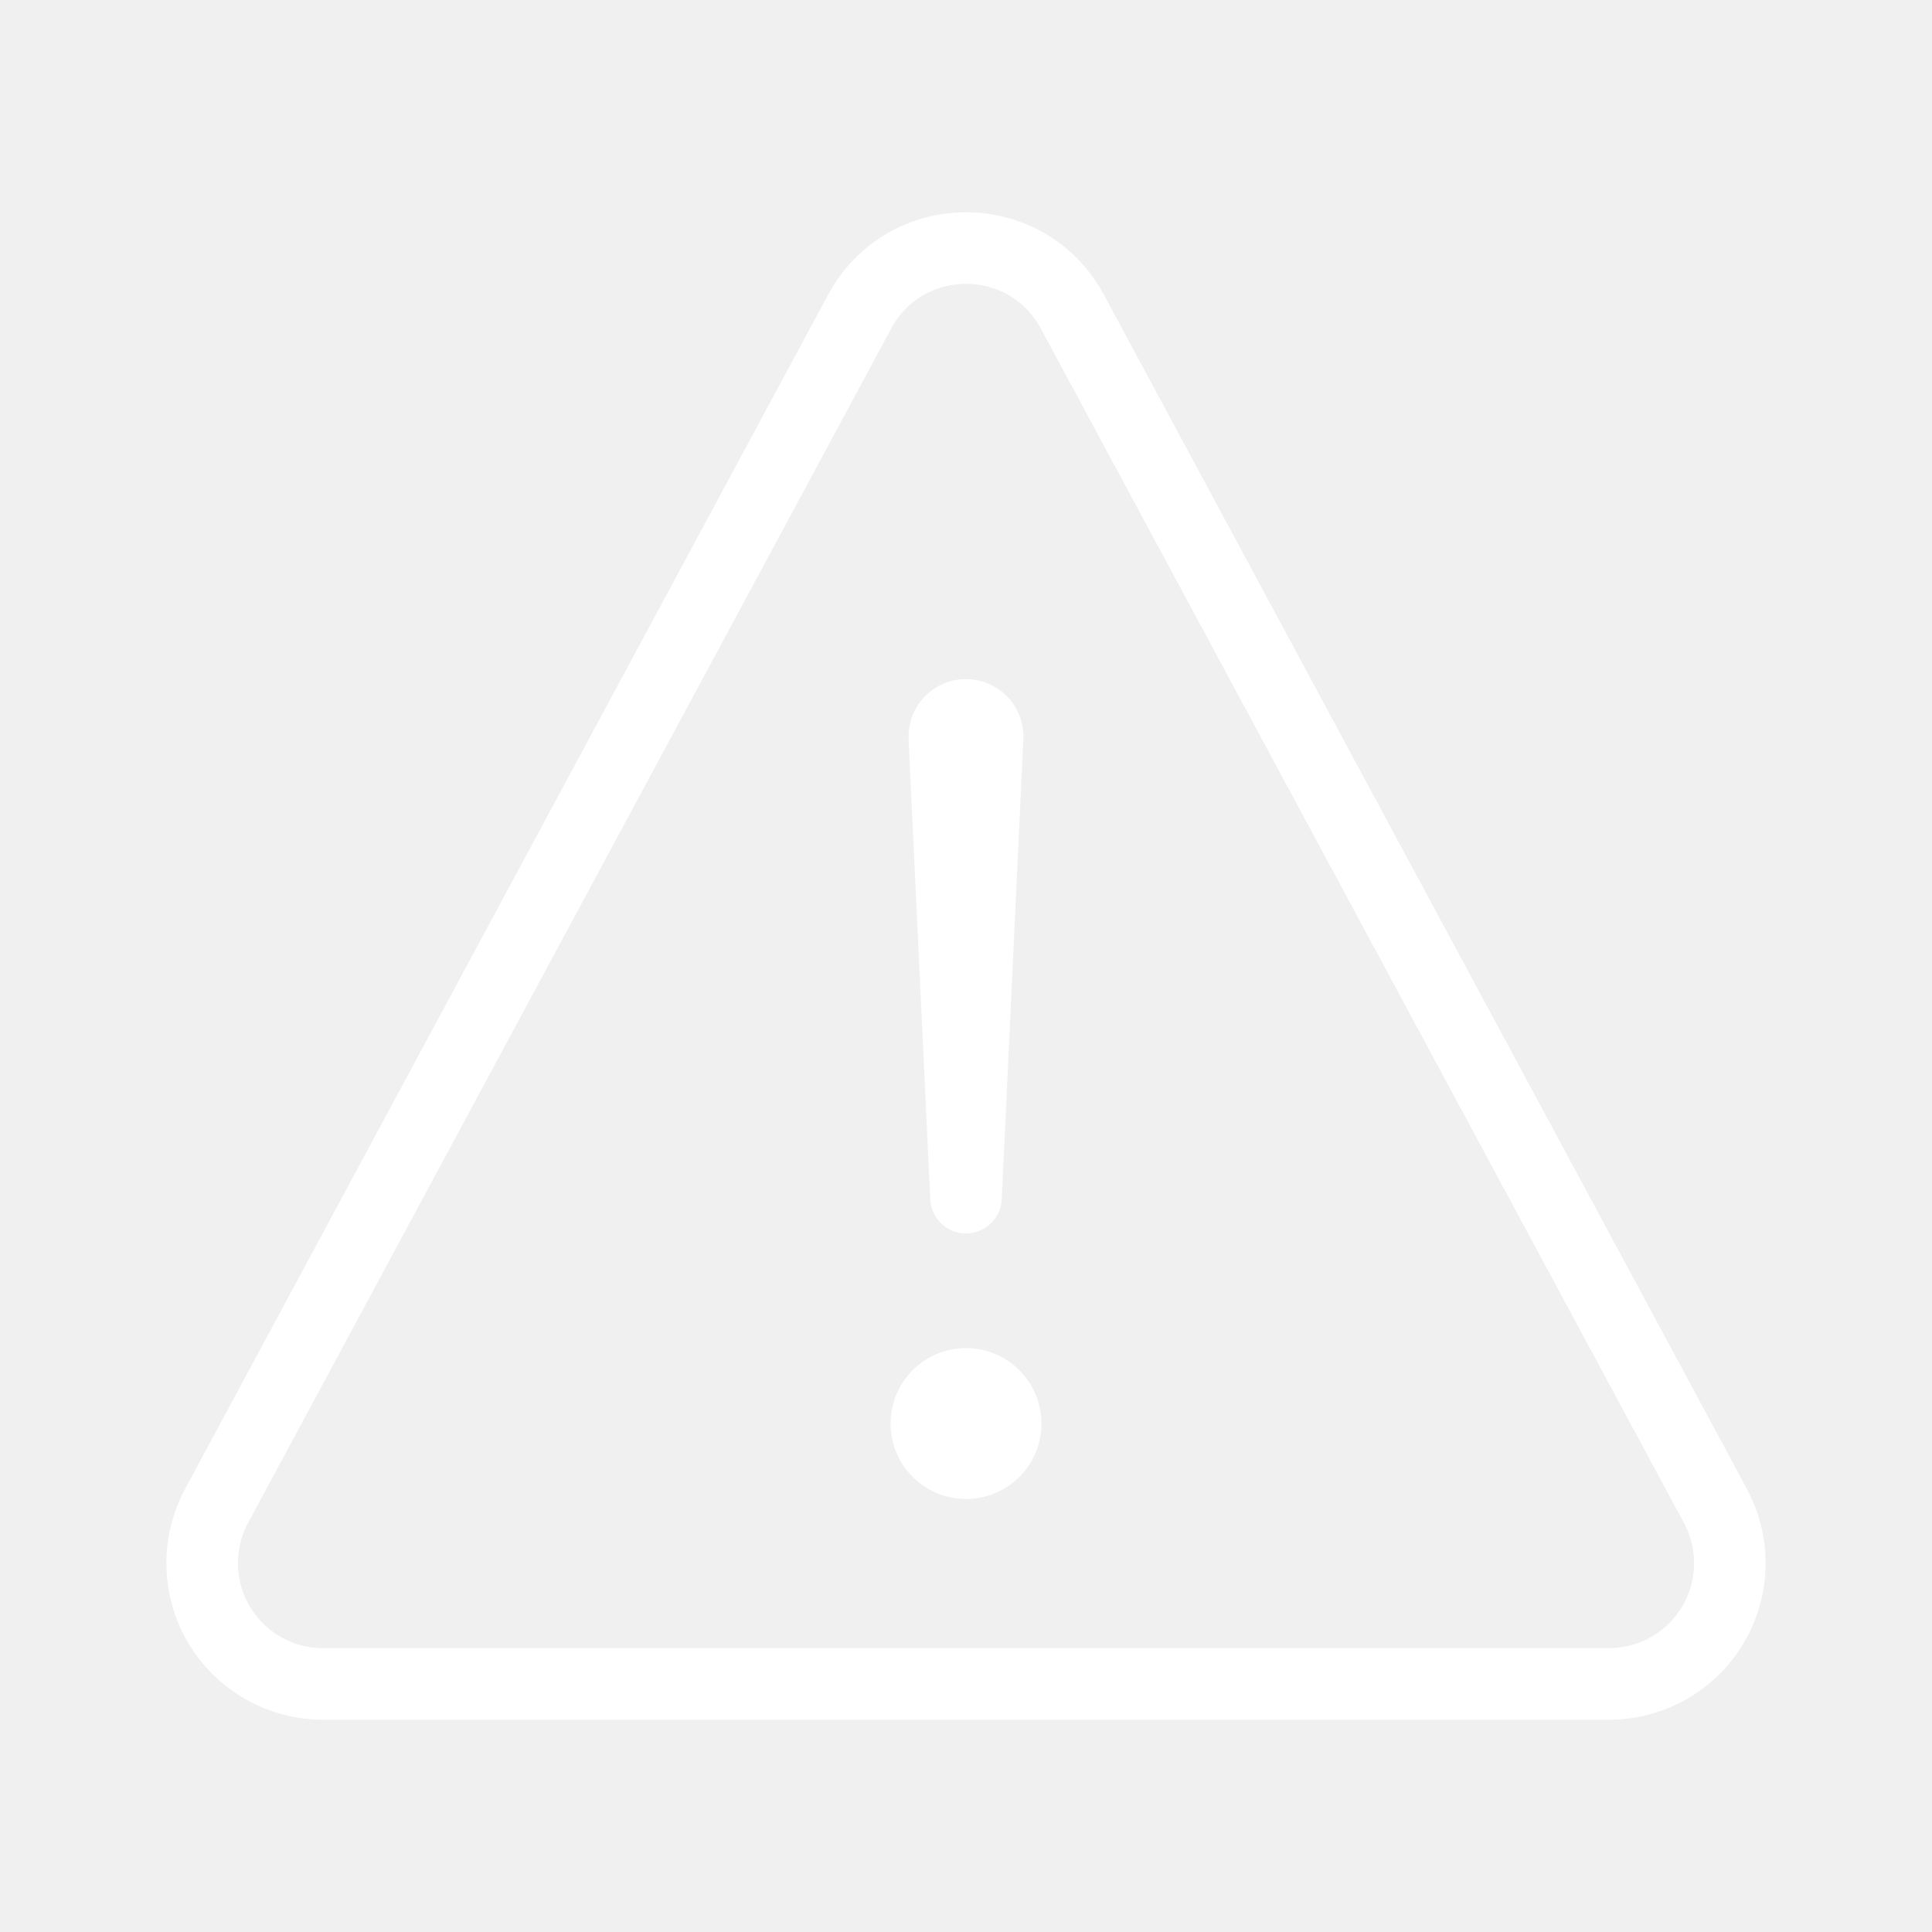
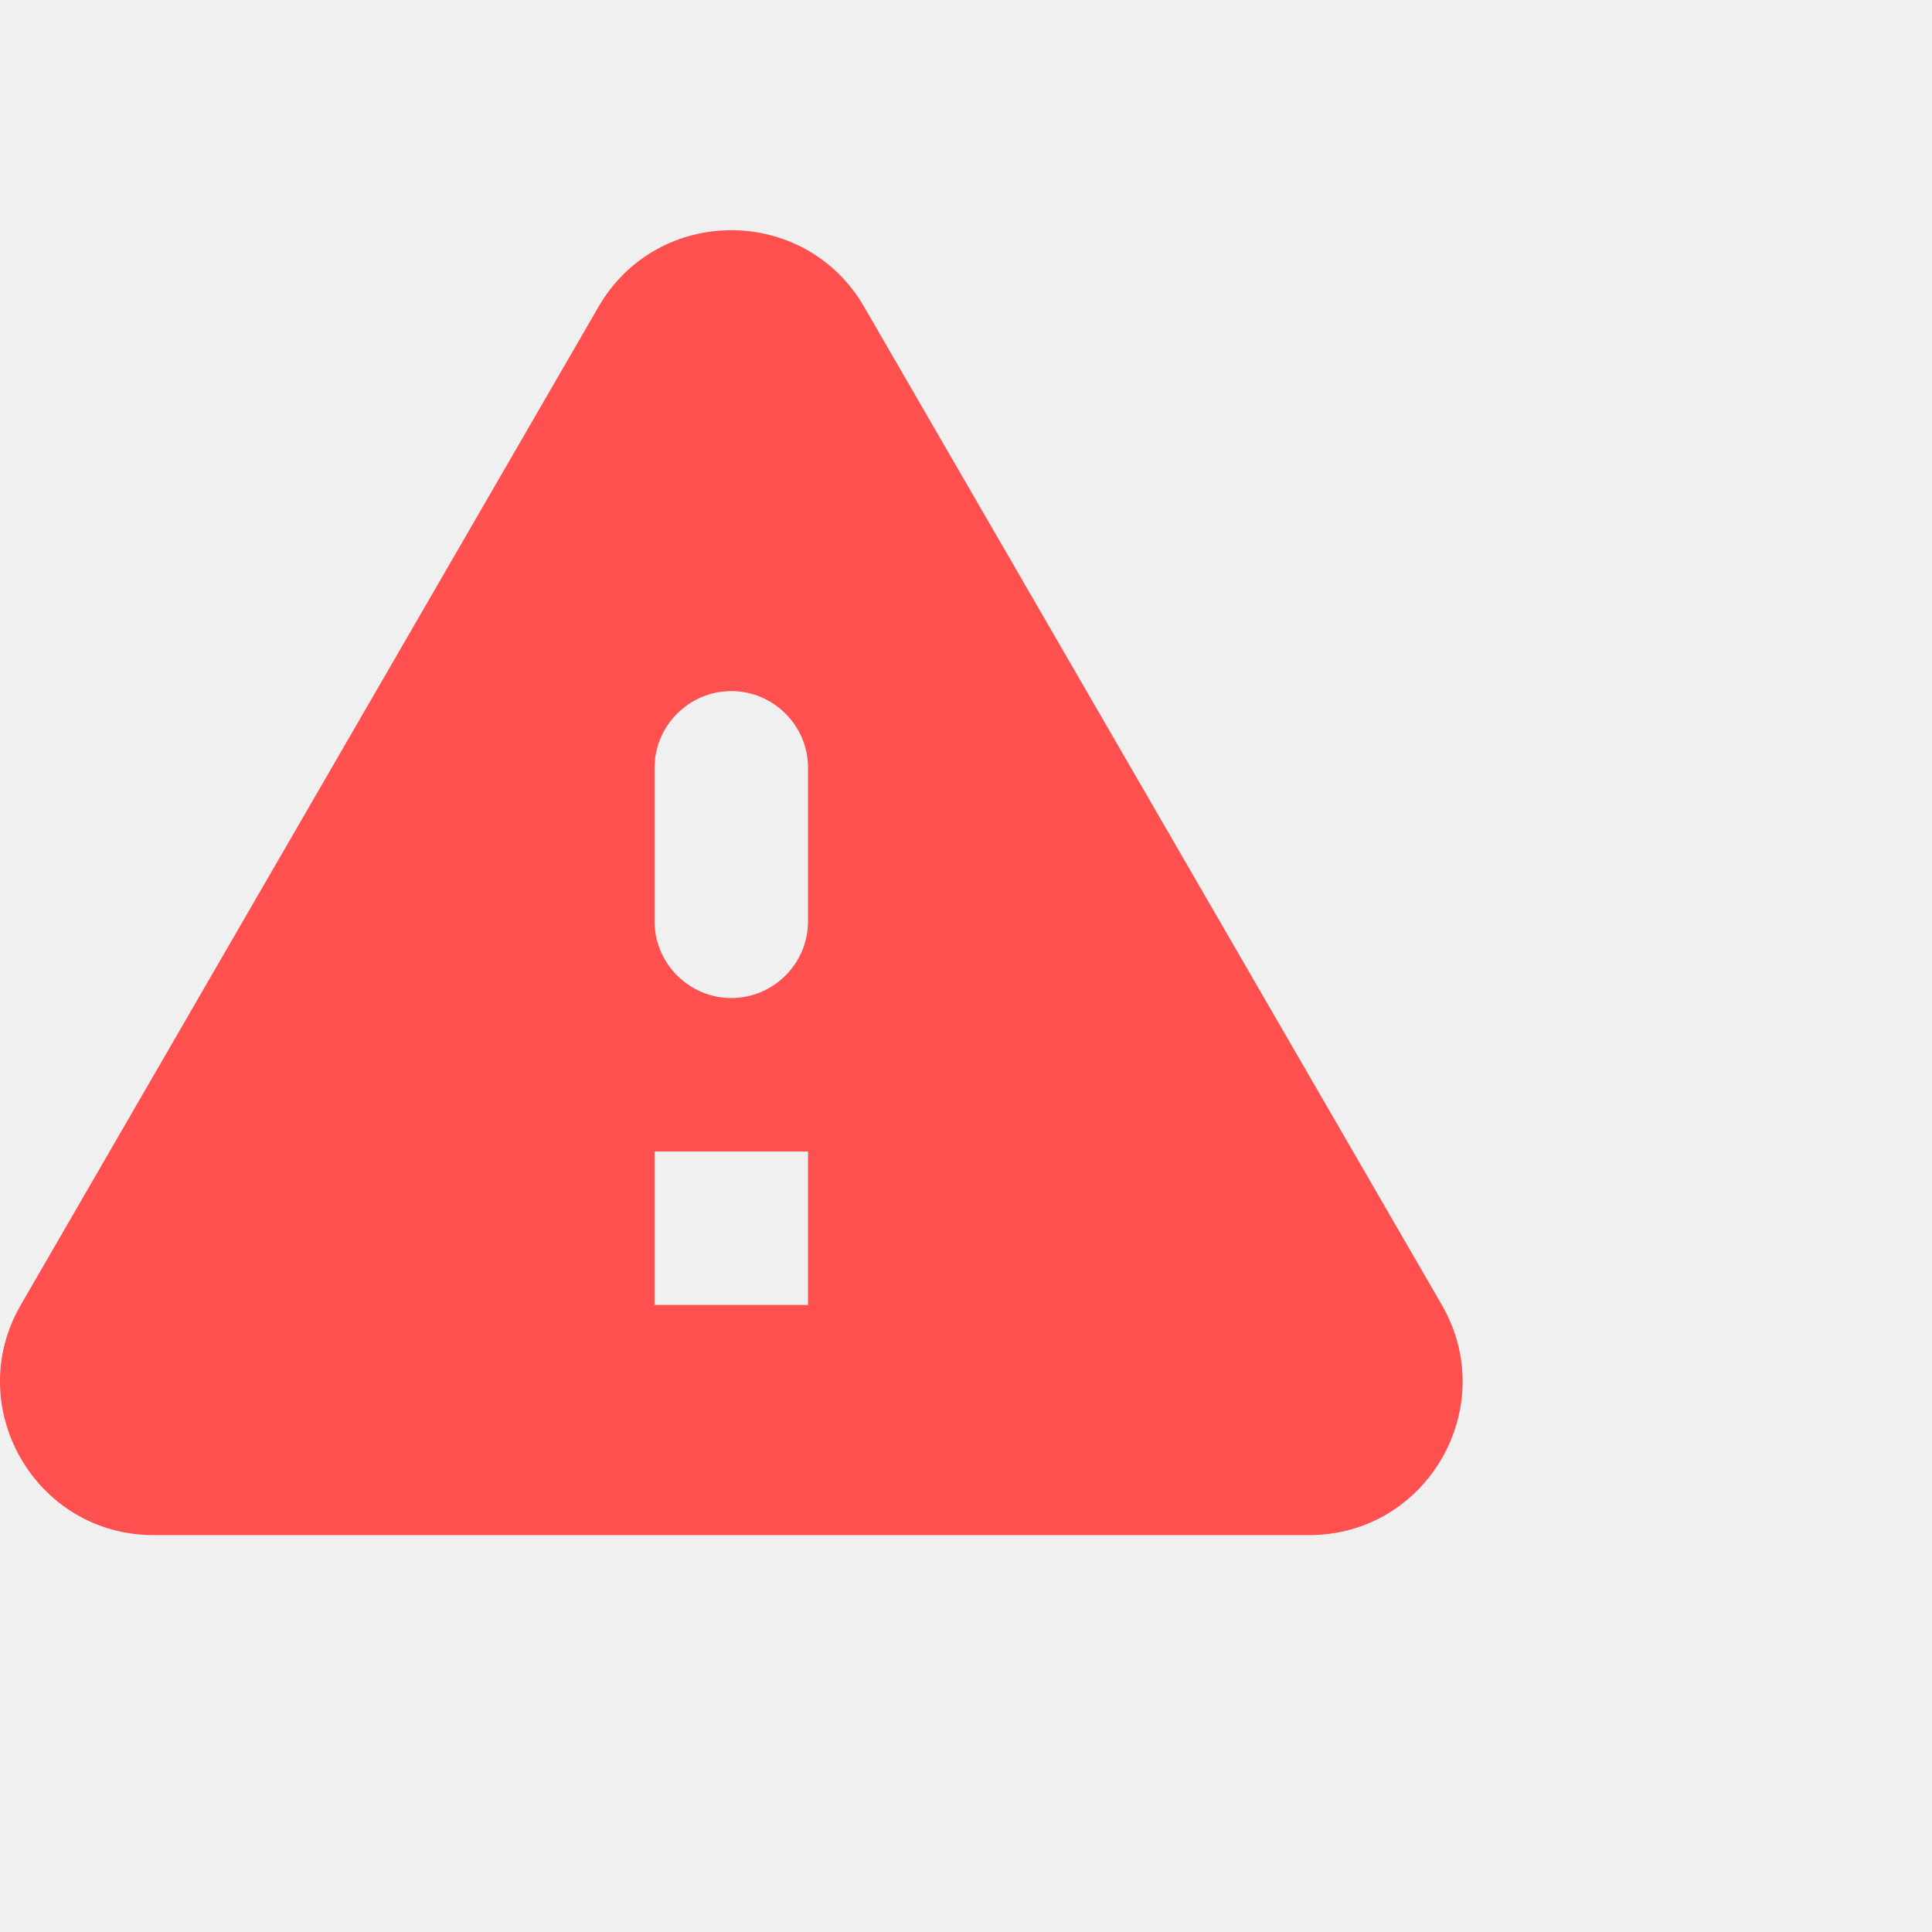
- <svg xmlns="http://www.w3.org/2000/svg" width="27" height="27" viewBox="0 0 27 27" fill="none">
-   <g clip-path="url(#clip0_1_5)">
-     <path d="M4.512 23.533H22.488C22.779 23.533 23.066 23.457 23.32 23.313C23.574 23.169 23.786 22.961 23.936 22.71C24.086 22.46 24.168 22.175 24.174 21.883C24.181 21.591 24.111 21.302 23.973 21.045L14.986 4.355C14.348 3.171 12.652 3.171 12.014 4.355L3.027 21.045C2.889 21.302 2.819 21.591 2.826 21.883C2.832 22.175 2.914 22.46 3.064 22.71C3.214 22.961 3.426 23.169 3.68 23.313C3.934 23.457 4.221 23.533 4.512 23.533Z" stroke="white" stroke-linecap="round" stroke-linejoin="round" />
-     <path d="M13.197 10.304L13.5 16.737L13.802 10.306C13.804 10.265 13.797 10.224 13.783 10.186C13.768 10.147 13.746 10.112 13.718 10.082C13.689 10.053 13.655 10.029 13.617 10.014C13.579 9.998 13.538 9.99 13.497 9.99C13.456 9.99 13.416 9.999 13.379 10.015C13.342 10.031 13.309 10.054 13.281 10.084C13.253 10.113 13.231 10.148 13.217 10.185C13.203 10.223 13.196 10.263 13.197 10.304Z" stroke="white" stroke-linecap="round" stroke-linejoin="round" />
-     <path d="M13.5 20.933C13.294 20.933 13.094 20.872 12.923 20.758C12.752 20.644 12.619 20.482 12.54 20.292C12.461 20.102 12.441 19.893 12.481 19.691C12.521 19.49 12.62 19.305 12.765 19.159C12.911 19.014 13.096 18.915 13.297 18.875C13.499 18.835 13.708 18.855 13.898 18.934C14.088 19.013 14.25 19.146 14.364 19.317C14.478 19.488 14.539 19.689 14.539 19.894C14.539 20.17 14.43 20.434 14.235 20.629C14.04 20.824 13.776 20.933 13.5 20.933Z" fill="white" stroke="white" stroke-width="0.031" />
-   </g>
-   <defs>
-     <clipPath id="clip0_1_5">
-       <rect width="27" height="27" fill="white" />
-     </clipPath>
-   </defs>
+ <svg xmlns="http://www.w3.org/2000/svg" width="21" height="21" viewBox="0 0 21 21" fill="none">
+   <path d="M1.669 16.686H14.229C15.513 16.686 16.314 15.293 15.672 14.184L9.392 3.334C8.75 2.225 7.148 2.225 6.506 3.334L0.226 14.184C-0.416 15.293 0.385 16.686 1.669 16.686ZM7.949 10.848C7.49 10.848 7.115 10.473 7.115 10.014V8.346C7.115 7.887 7.49 7.512 7.949 7.512C8.408 7.512 8.783 7.887 8.783 8.346V10.014C8.783 10.473 8.408 10.848 7.949 10.848ZM8.783 14.184H7.115V12.516H8.783V14.184Z" fill="#FF5050" />
</svg>
